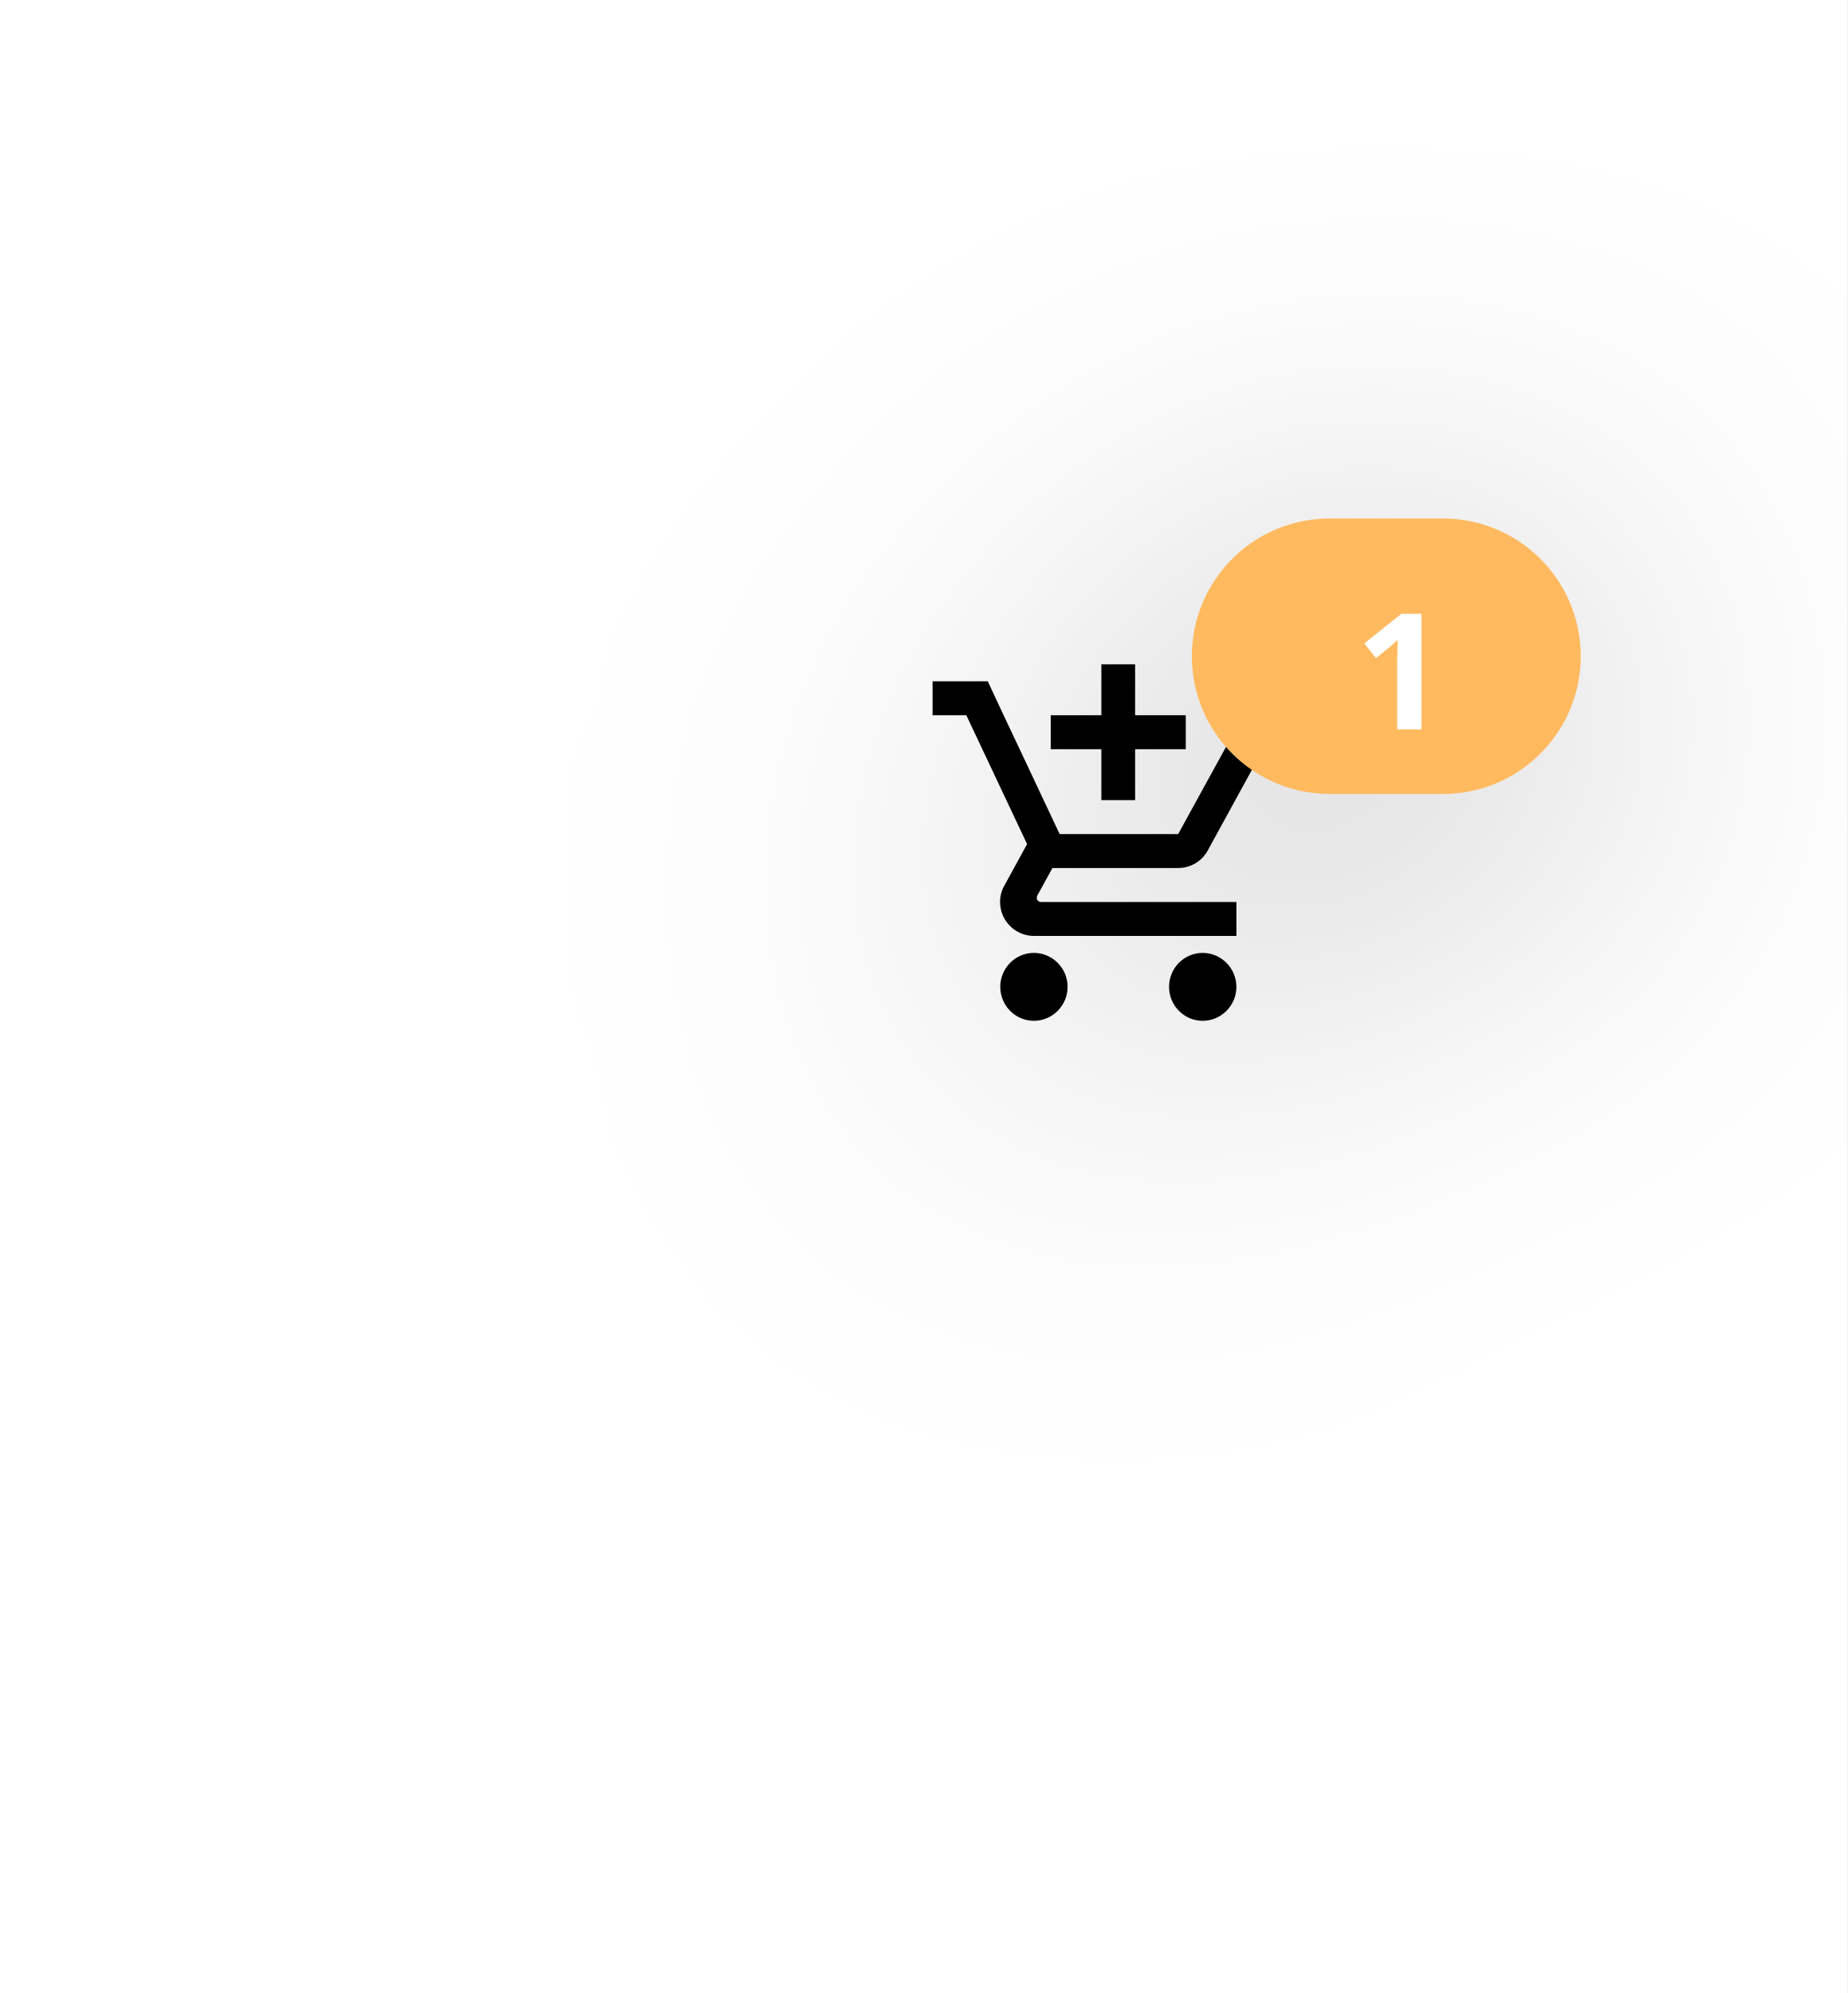
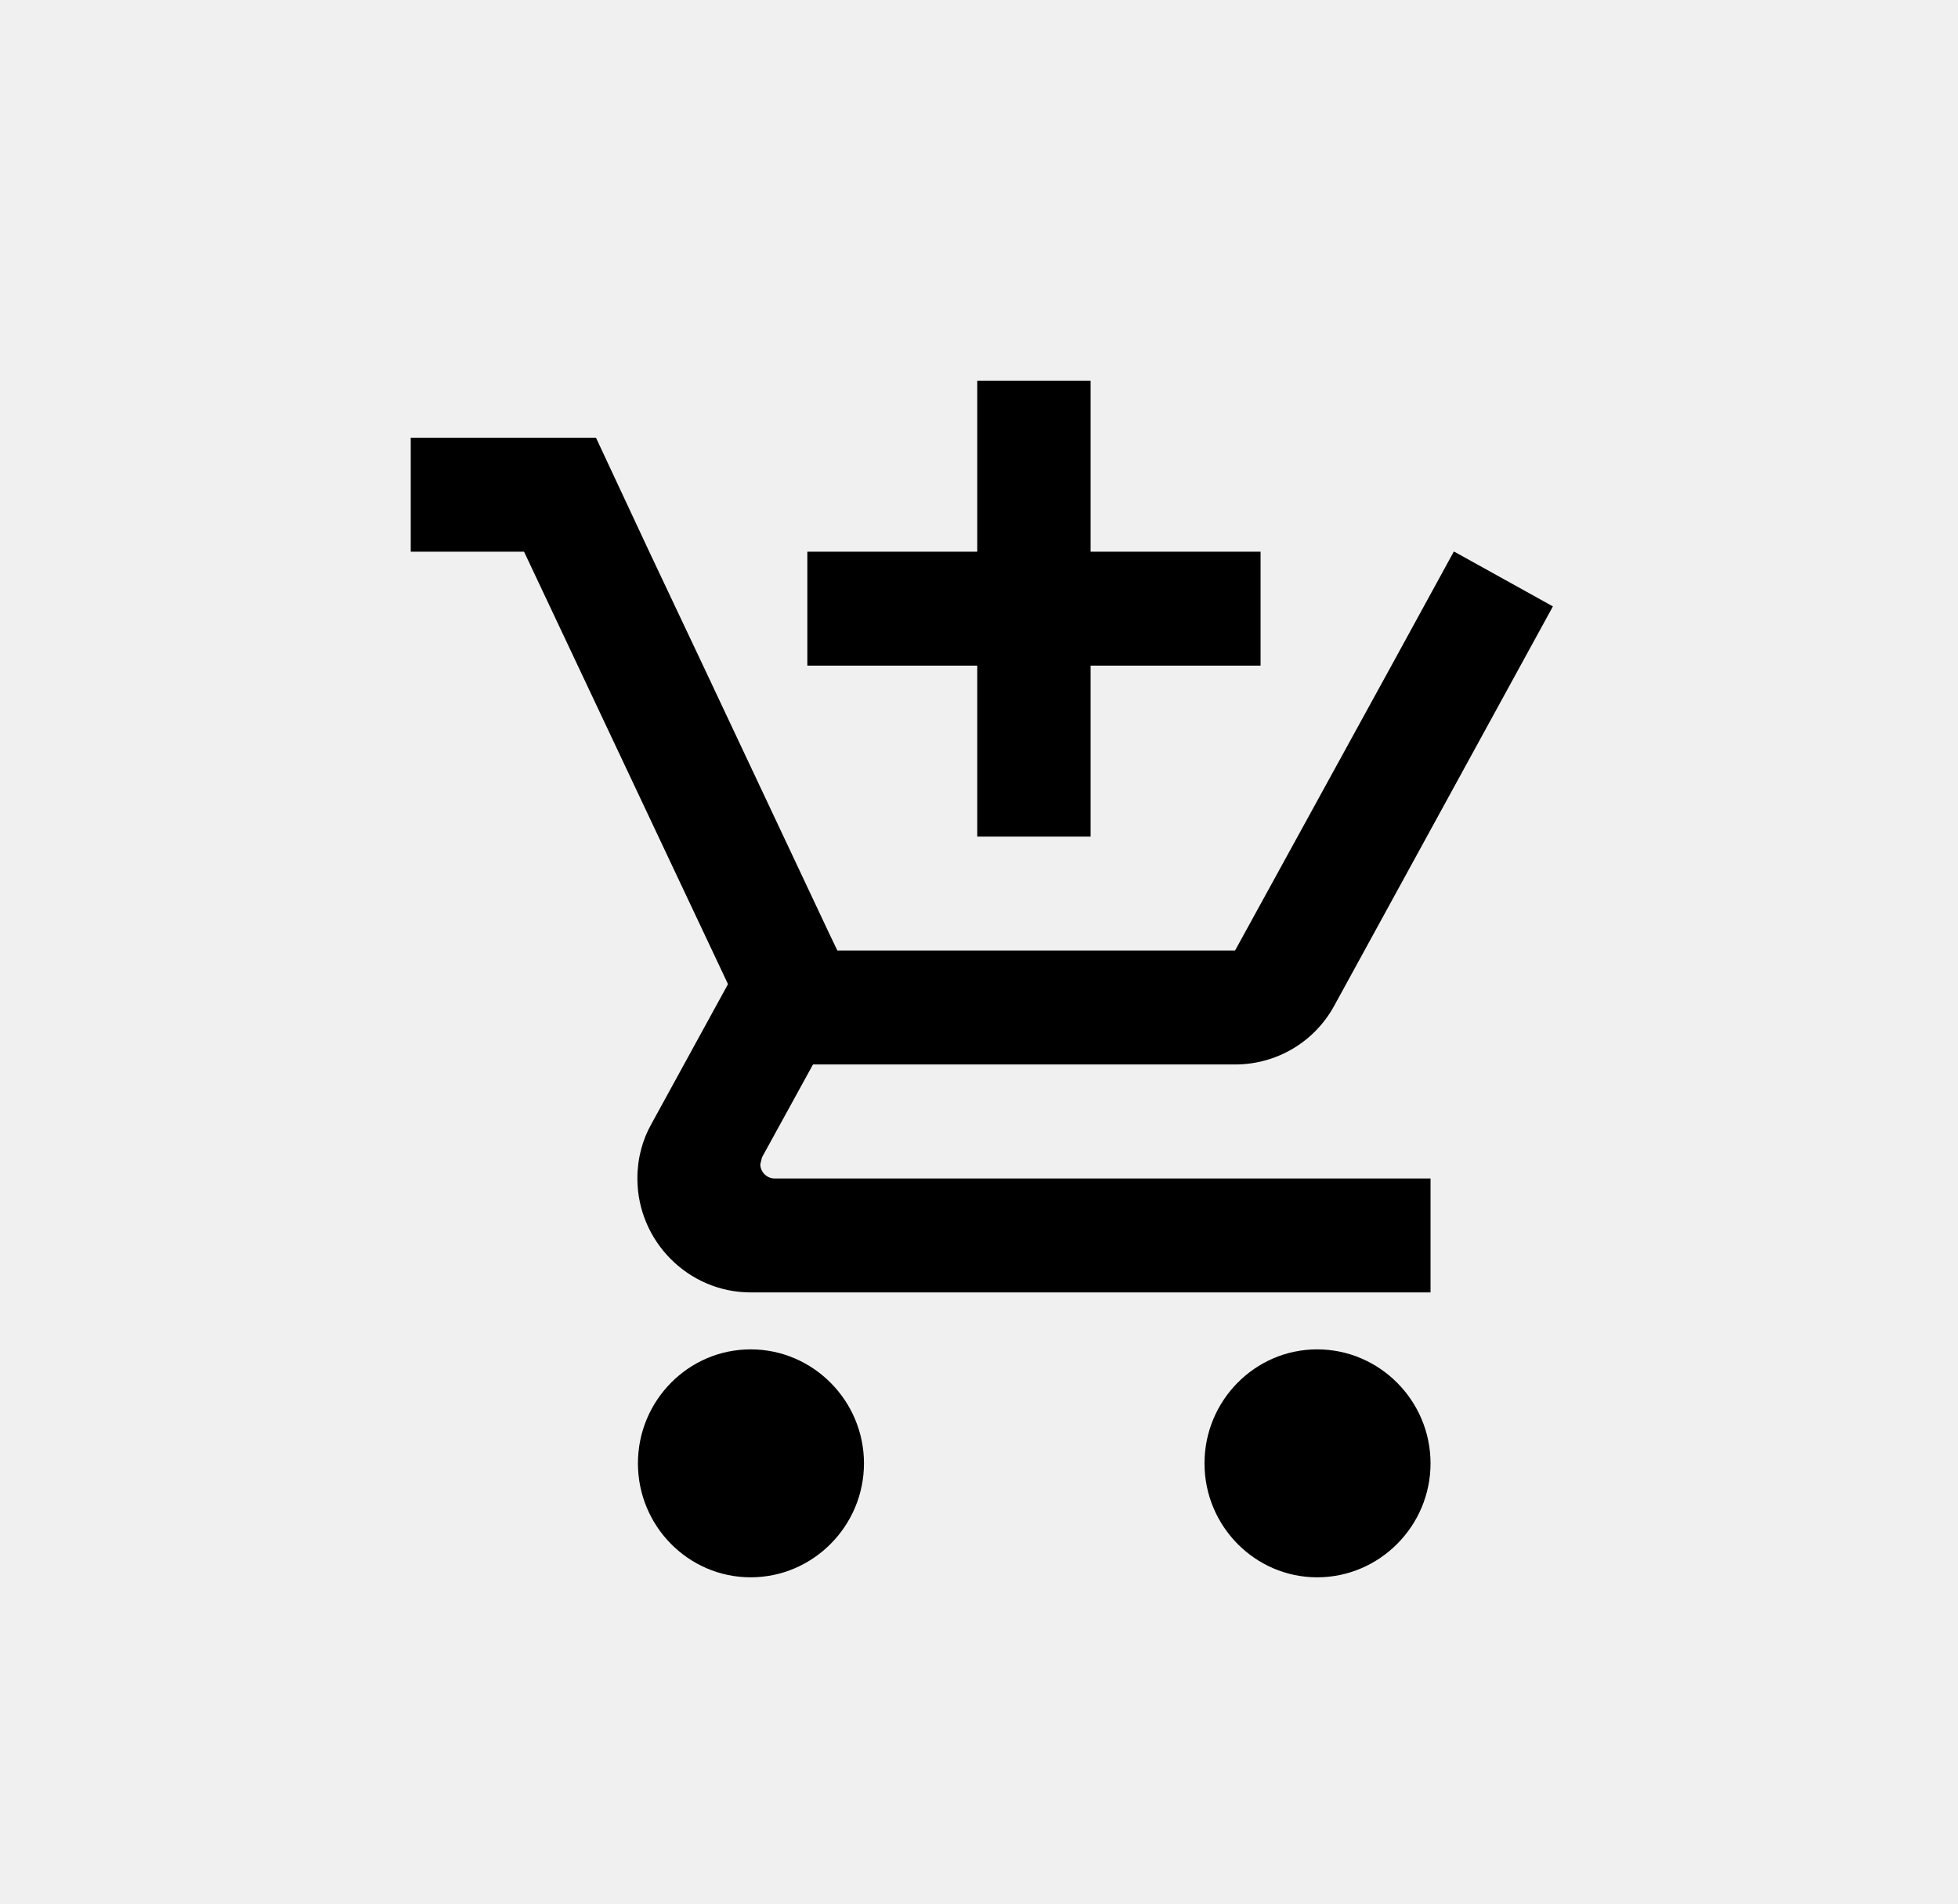
- <svg xmlns="http://www.w3.org/2000/svg" width="114" height="123" viewBox="0 0 114 123" fill="none">
-   <rect width="114" height="123" fill="#E5E5E5" />
-   <g clip-path="url(#clip0_0_1)">
-     <rect width="320" height="4941" transform="translate(-206)" fill="white" />
-     <g filter="url(#filter0_d_0_1)">
-       <path d="M67.969 49.381H70.052V46.238H73.177V44.143H70.052V41H67.969V44.143H64.844V46.238H67.969V49.381ZM63.802 58.809C62.656 58.809 61.729 59.752 61.729 60.905C61.729 62.057 62.656 63 63.802 63C64.948 63 65.885 62.057 65.885 60.905C65.885 59.752 64.948 58.809 63.802 58.809ZM74.219 58.809C73.073 58.809 72.146 59.752 72.146 60.905C72.146 62.057 73.073 63 74.219 63C75.364 63 76.302 62.057 76.302 60.905C76.302 59.752 75.364 58.809 74.219 58.809ZM63.979 55.405L64.01 55.279L64.948 53.571H72.708C73.489 53.571 74.177 53.142 74.531 52.492L78.552 45.149L76.739 44.143H76.729L75.583 46.238L72.708 51.476H65.396L65.26 51.193L62.927 46.238L61.937 44.143L60.958 42.048H57.552V44.143H59.635L63.385 52.094L61.979 54.661C61.812 54.954 61.718 55.3 61.718 55.667C61.718 56.819 62.656 57.762 63.802 57.762H76.302V55.667H64.239C64.104 55.667 63.979 55.551 63.979 55.405Z" fill="black" />
-       <path d="M73.552 40.5C73.552 35.806 77.358 32 82.052 32H89.052C93.746 32 97.552 35.806 97.552 40.5C97.552 45.194 93.746 49 89.052 49H82.052C77.358 49 73.552 45.194 73.552 40.5Z" fill="#FFBA60" />
-       <text fill="white" xml:space="preserve" style="white-space: pre" font-family="Oswald" font-size="10" font-weight="600" letter-spacing="0.02em">
-         <tspan x="83.599" y="45.02">1</tspan>
-       </text>
-     </g>
-   </g>
-   <defs>
-     <filter id="filter0_d_0_1" x="0.552" y="-14" width="147" height="137" filterUnits="userSpaceOnUse" color-interpolation-filters="sRGB">
-       <feFlood flood-opacity="0" result="BackgroundImageFix" />
-       <feColorMatrix in="SourceAlpha" type="matrix" values="0 0 0 0 0 0 0 0 0 0 0 0 0 0 0 0 0 0 127 0" result="hardAlpha" />
-       <feOffset dy="4" />
-       <feGaussianBlur stdDeviation="25" />
-       <feColorMatrix type="matrix" values="0 0 0 0 0 0 0 0 0 0 0 0 0 0 0 0 0 0 0.3 0" />
-       <feBlend mode="normal" in2="BackgroundImageFix" result="effect1_dropShadow_0_1" />
-       <feBlend mode="normal" in="SourceGraphic" in2="effect1_dropShadow_0_1" result="shape" />
-     </filter>
-     <clipPath id="clip0_0_1">
-       <rect width="320" height="4941" fill="white" transform="translate(-206)" />
-     </clipPath>
-   </defs>
+ <svg xmlns="http://www.w3.org/2000/svg" width="36" height="35" viewBox="0 0 36 35" fill="none">
+   <path d="M17.968 15.381H20.052V12.238H23.177V10.143H20.052V7H17.968V10.143H14.844V12.238H17.968V15.381ZM13.802 24.809C12.656 24.809 11.729 25.752 11.729 26.905C11.729 28.057 12.656 29 13.802 29C14.948 29 15.885 28.057 15.885 26.905C15.885 25.752 14.948 24.809 13.802 24.809ZM24.218 24.809C23.073 24.809 22.146 25.752 22.146 26.905C22.146 28.057 23.073 29 24.218 29C25.364 29 26.302 28.057 26.302 26.905C26.302 25.752 25.364 24.809 24.218 24.809ZM13.979 21.405L14.01 21.279L14.948 19.571H22.708C23.489 19.571 24.177 19.142 24.531 18.492L28.552 11.149L26.739 10.143H26.729L25.583 12.238L22.708 17.476H15.396L15.26 17.193L12.927 12.238L11.937 10.143L10.958 8.048H7.552V10.143H9.635L13.385 18.094L11.979 20.661C11.812 20.954 11.719 21.3 11.719 21.667C11.719 22.819 12.656 23.762 13.802 23.762H26.302V21.667H14.239C14.104 21.667 13.979 21.551 13.979 21.405Z" fill="black" />
</svg>
